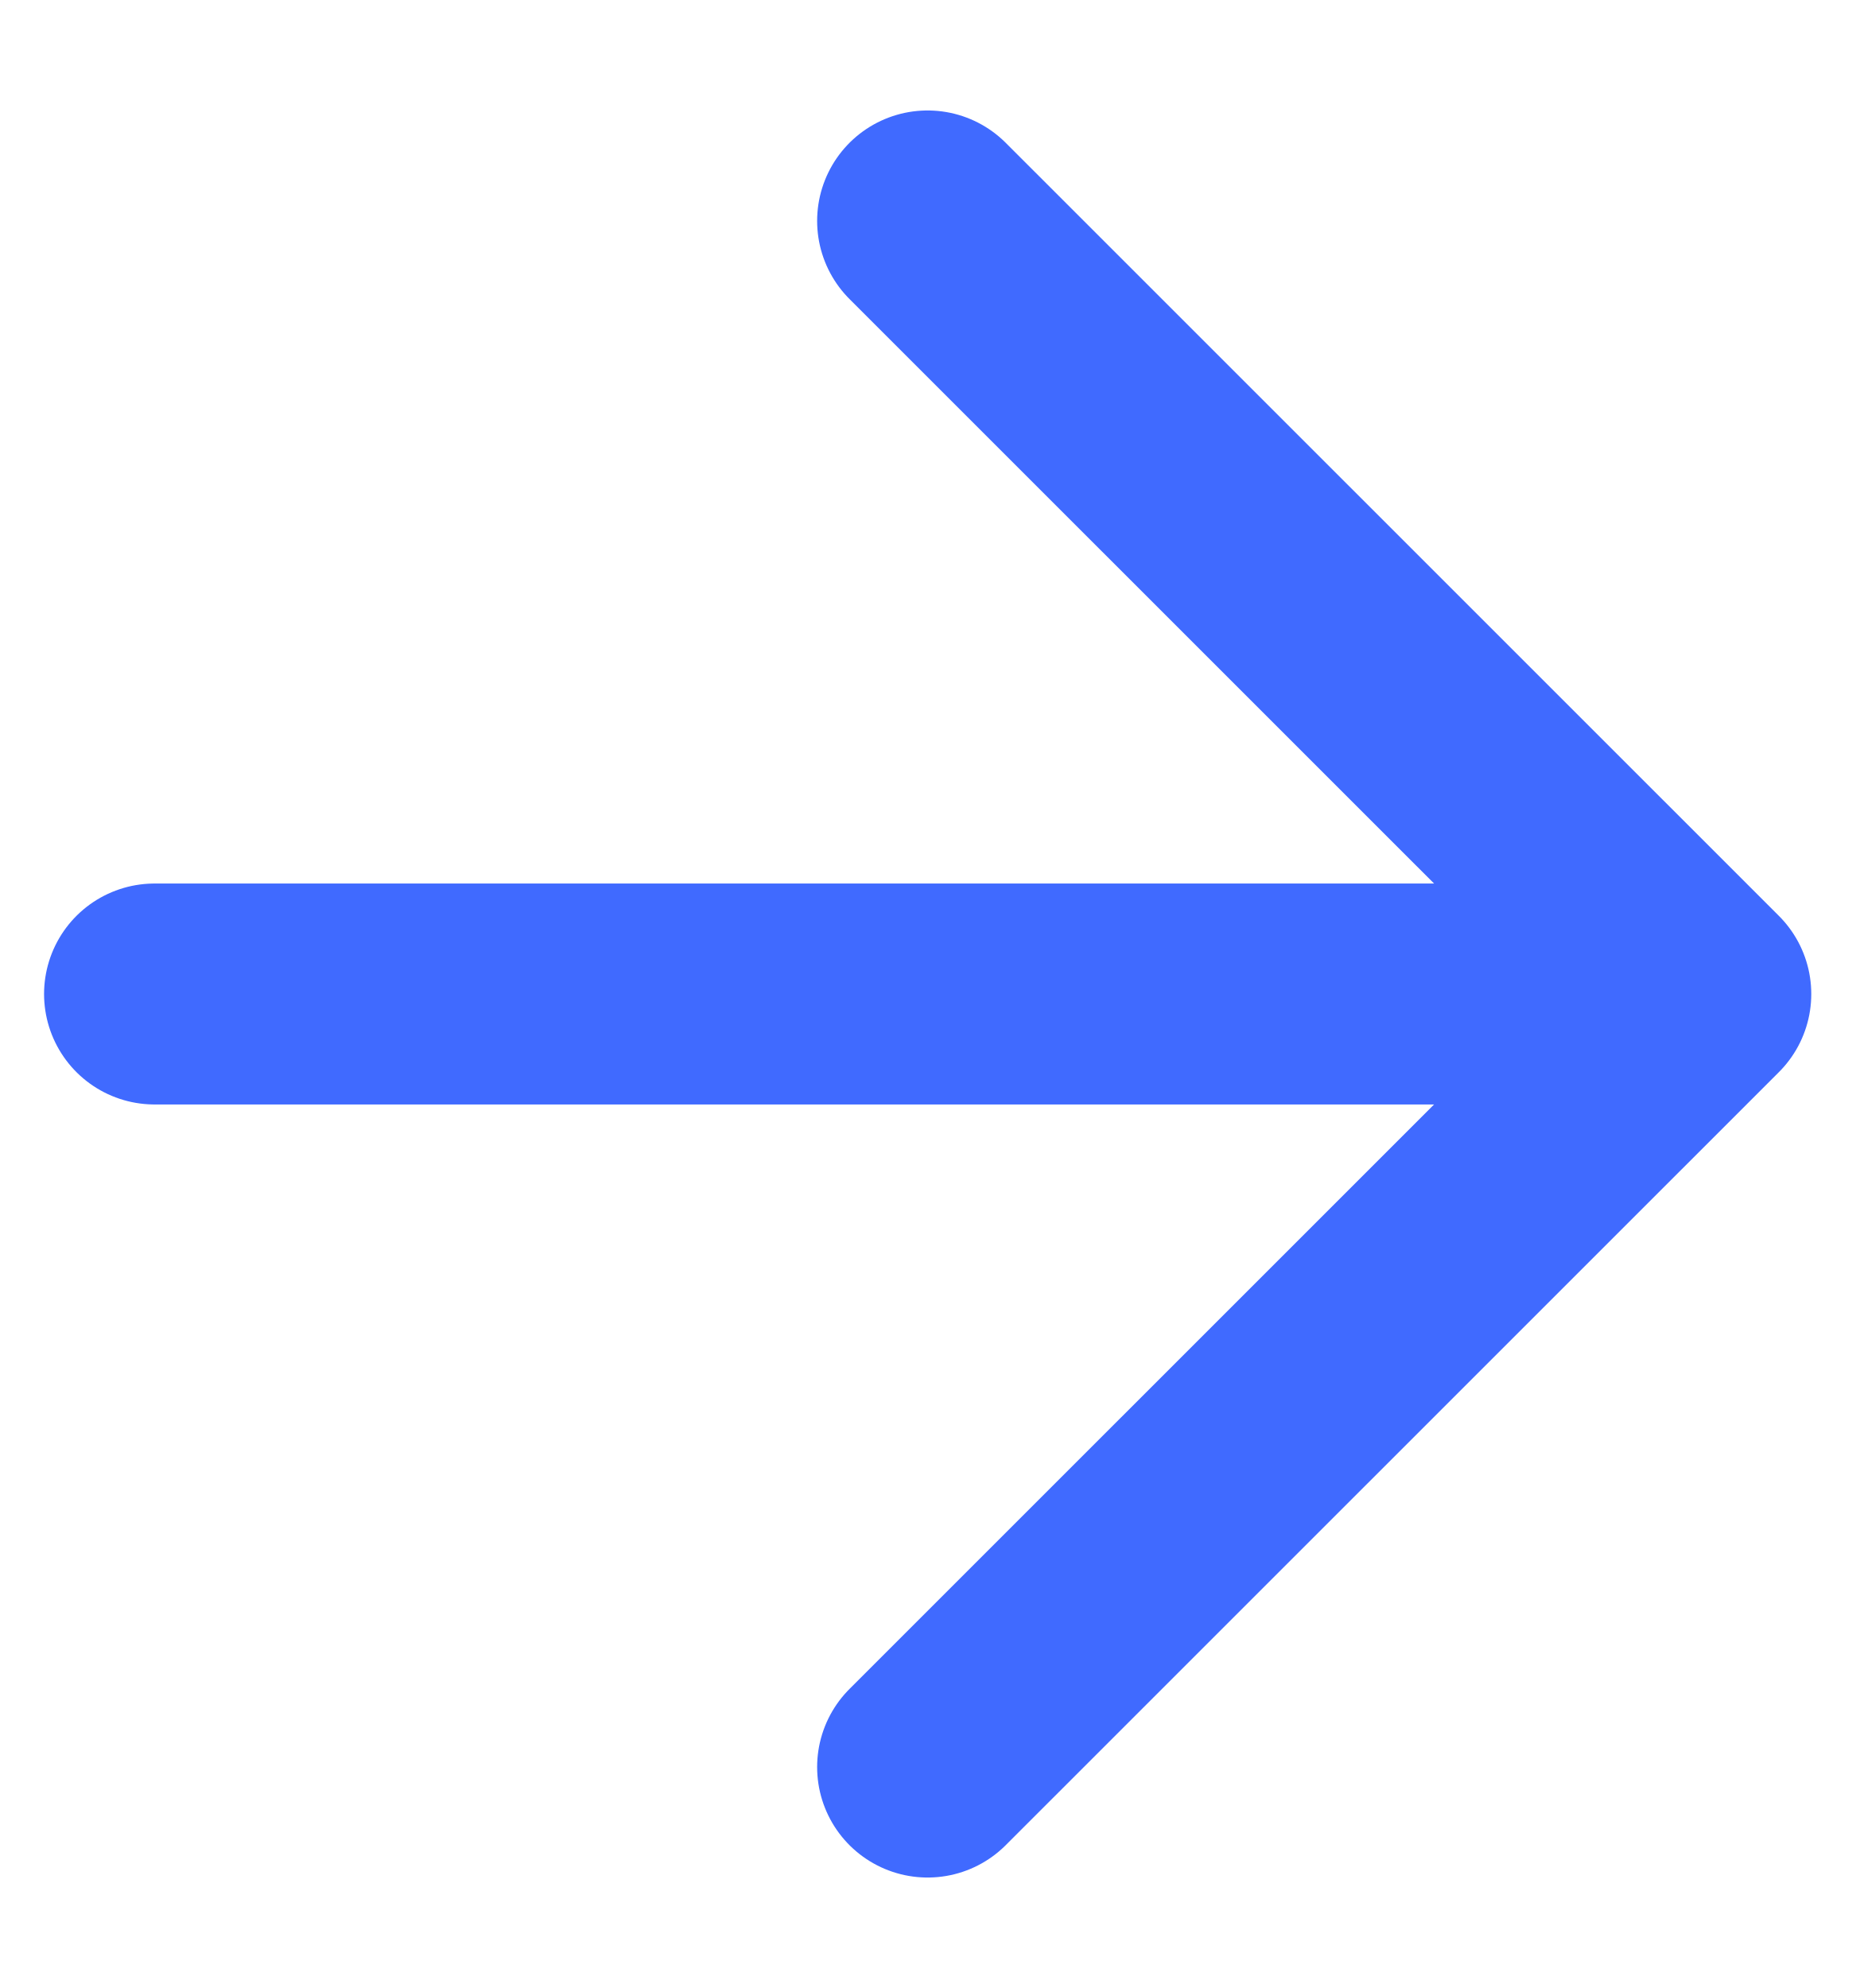
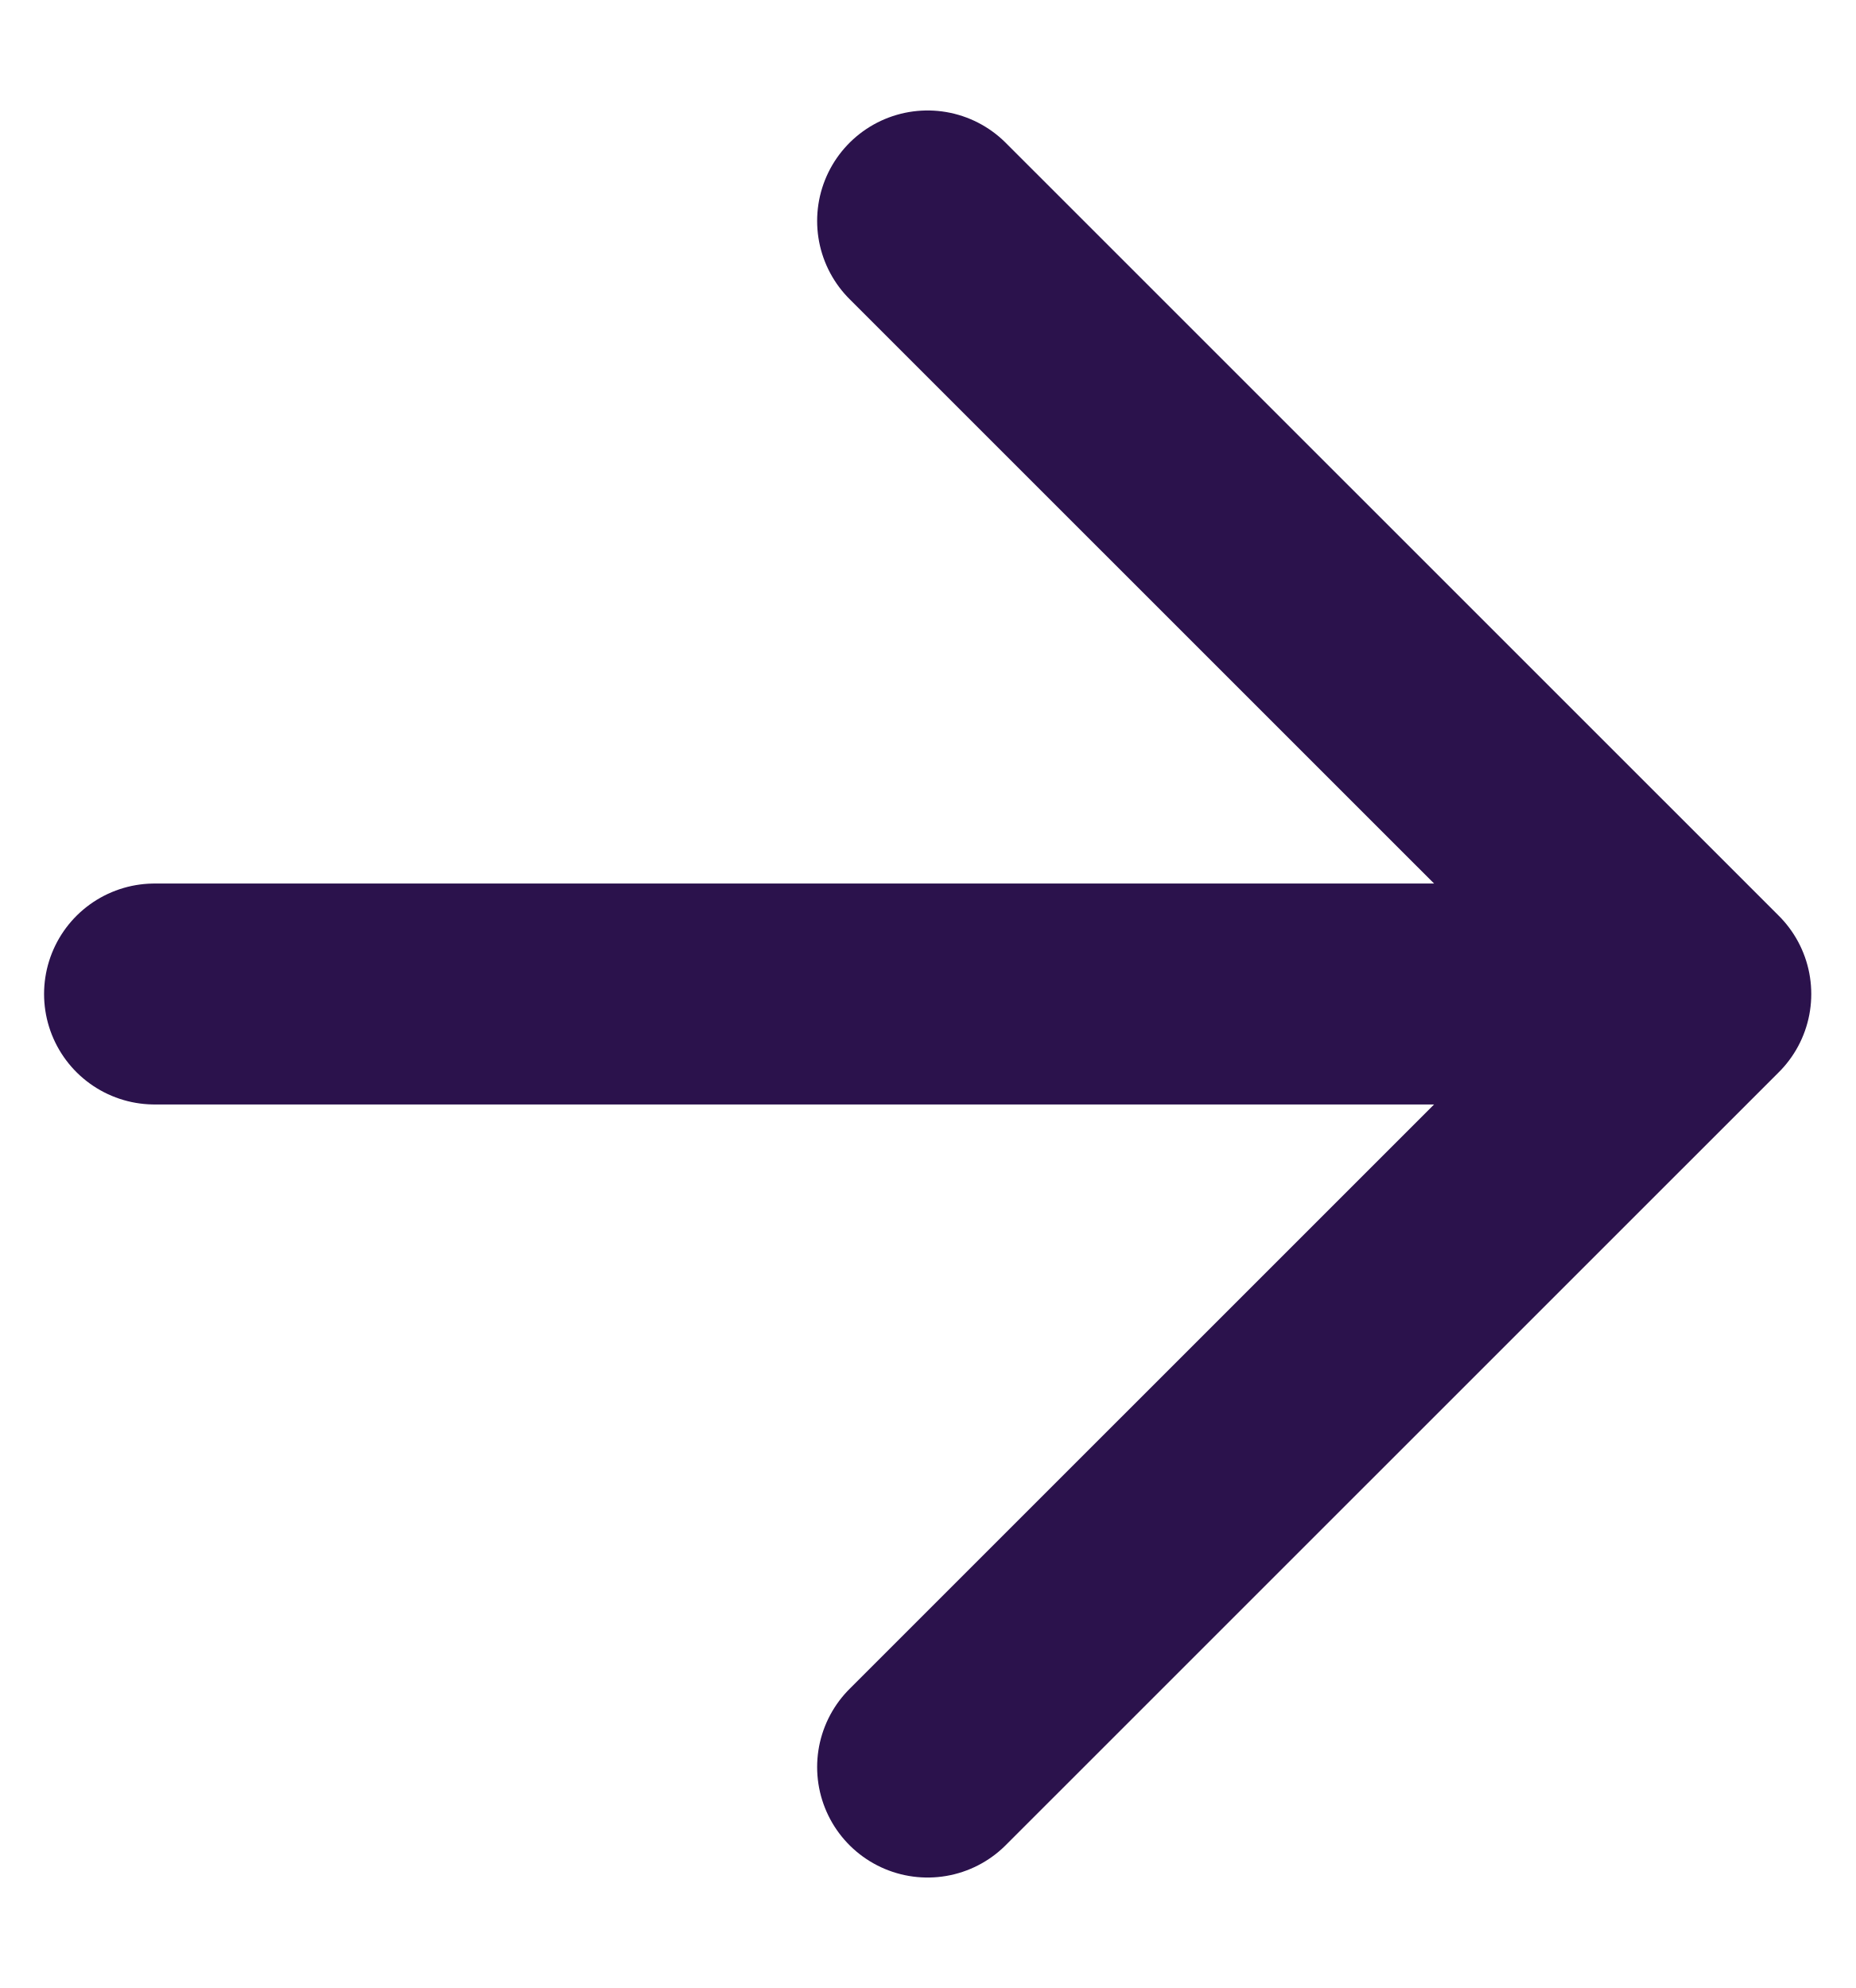
<svg xmlns="http://www.w3.org/2000/svg" width="14" height="15" viewBox="0 0 14 15" fill="none">
-   <path d="M1.166 7.5H12.833M12.833 7.5L6.999 1.667M12.833 7.5L6.999 13.333" stroke="#406AFF" stroke-width="1.667" stroke-linecap="round" stroke-linejoin="round" />
+   <path d="M1.166 7.5H12.833M12.833 7.5L6.999 1.667M12.833 7.5L6.999 13.333" stroke="#2b124c" stroke-width="1.667" stroke-linecap="round" stroke-linejoin="round" />
</svg>
